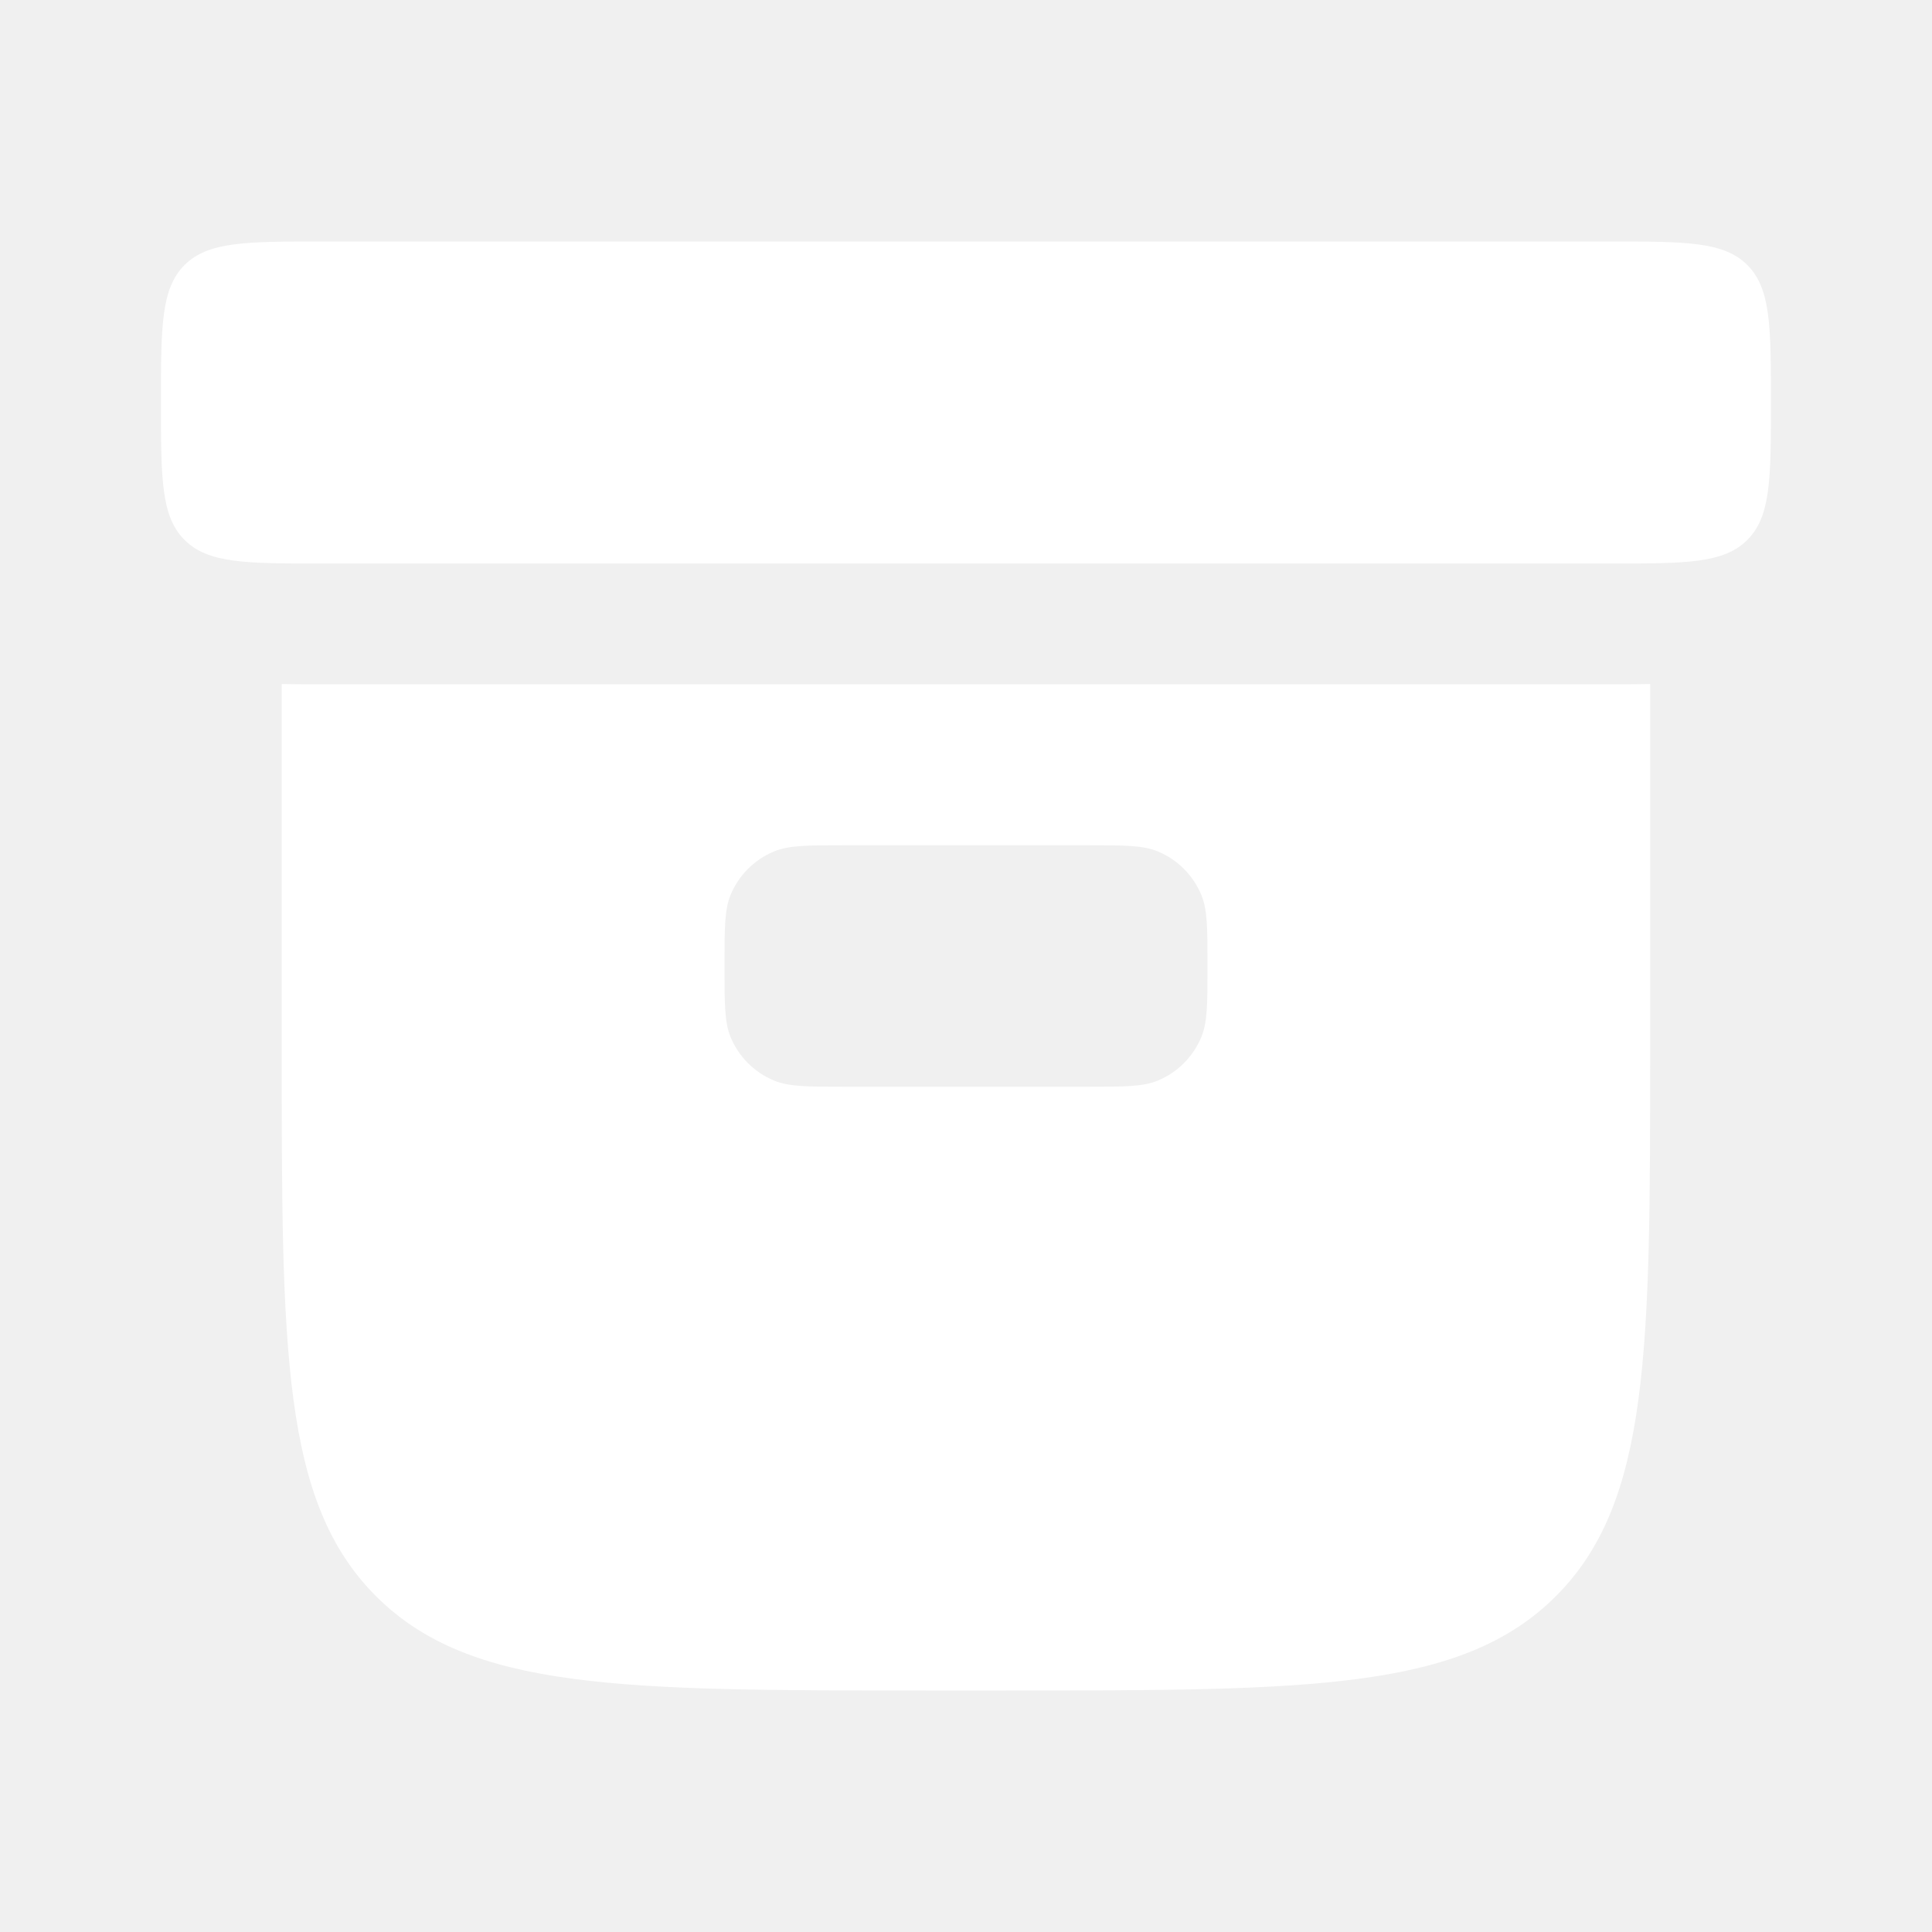
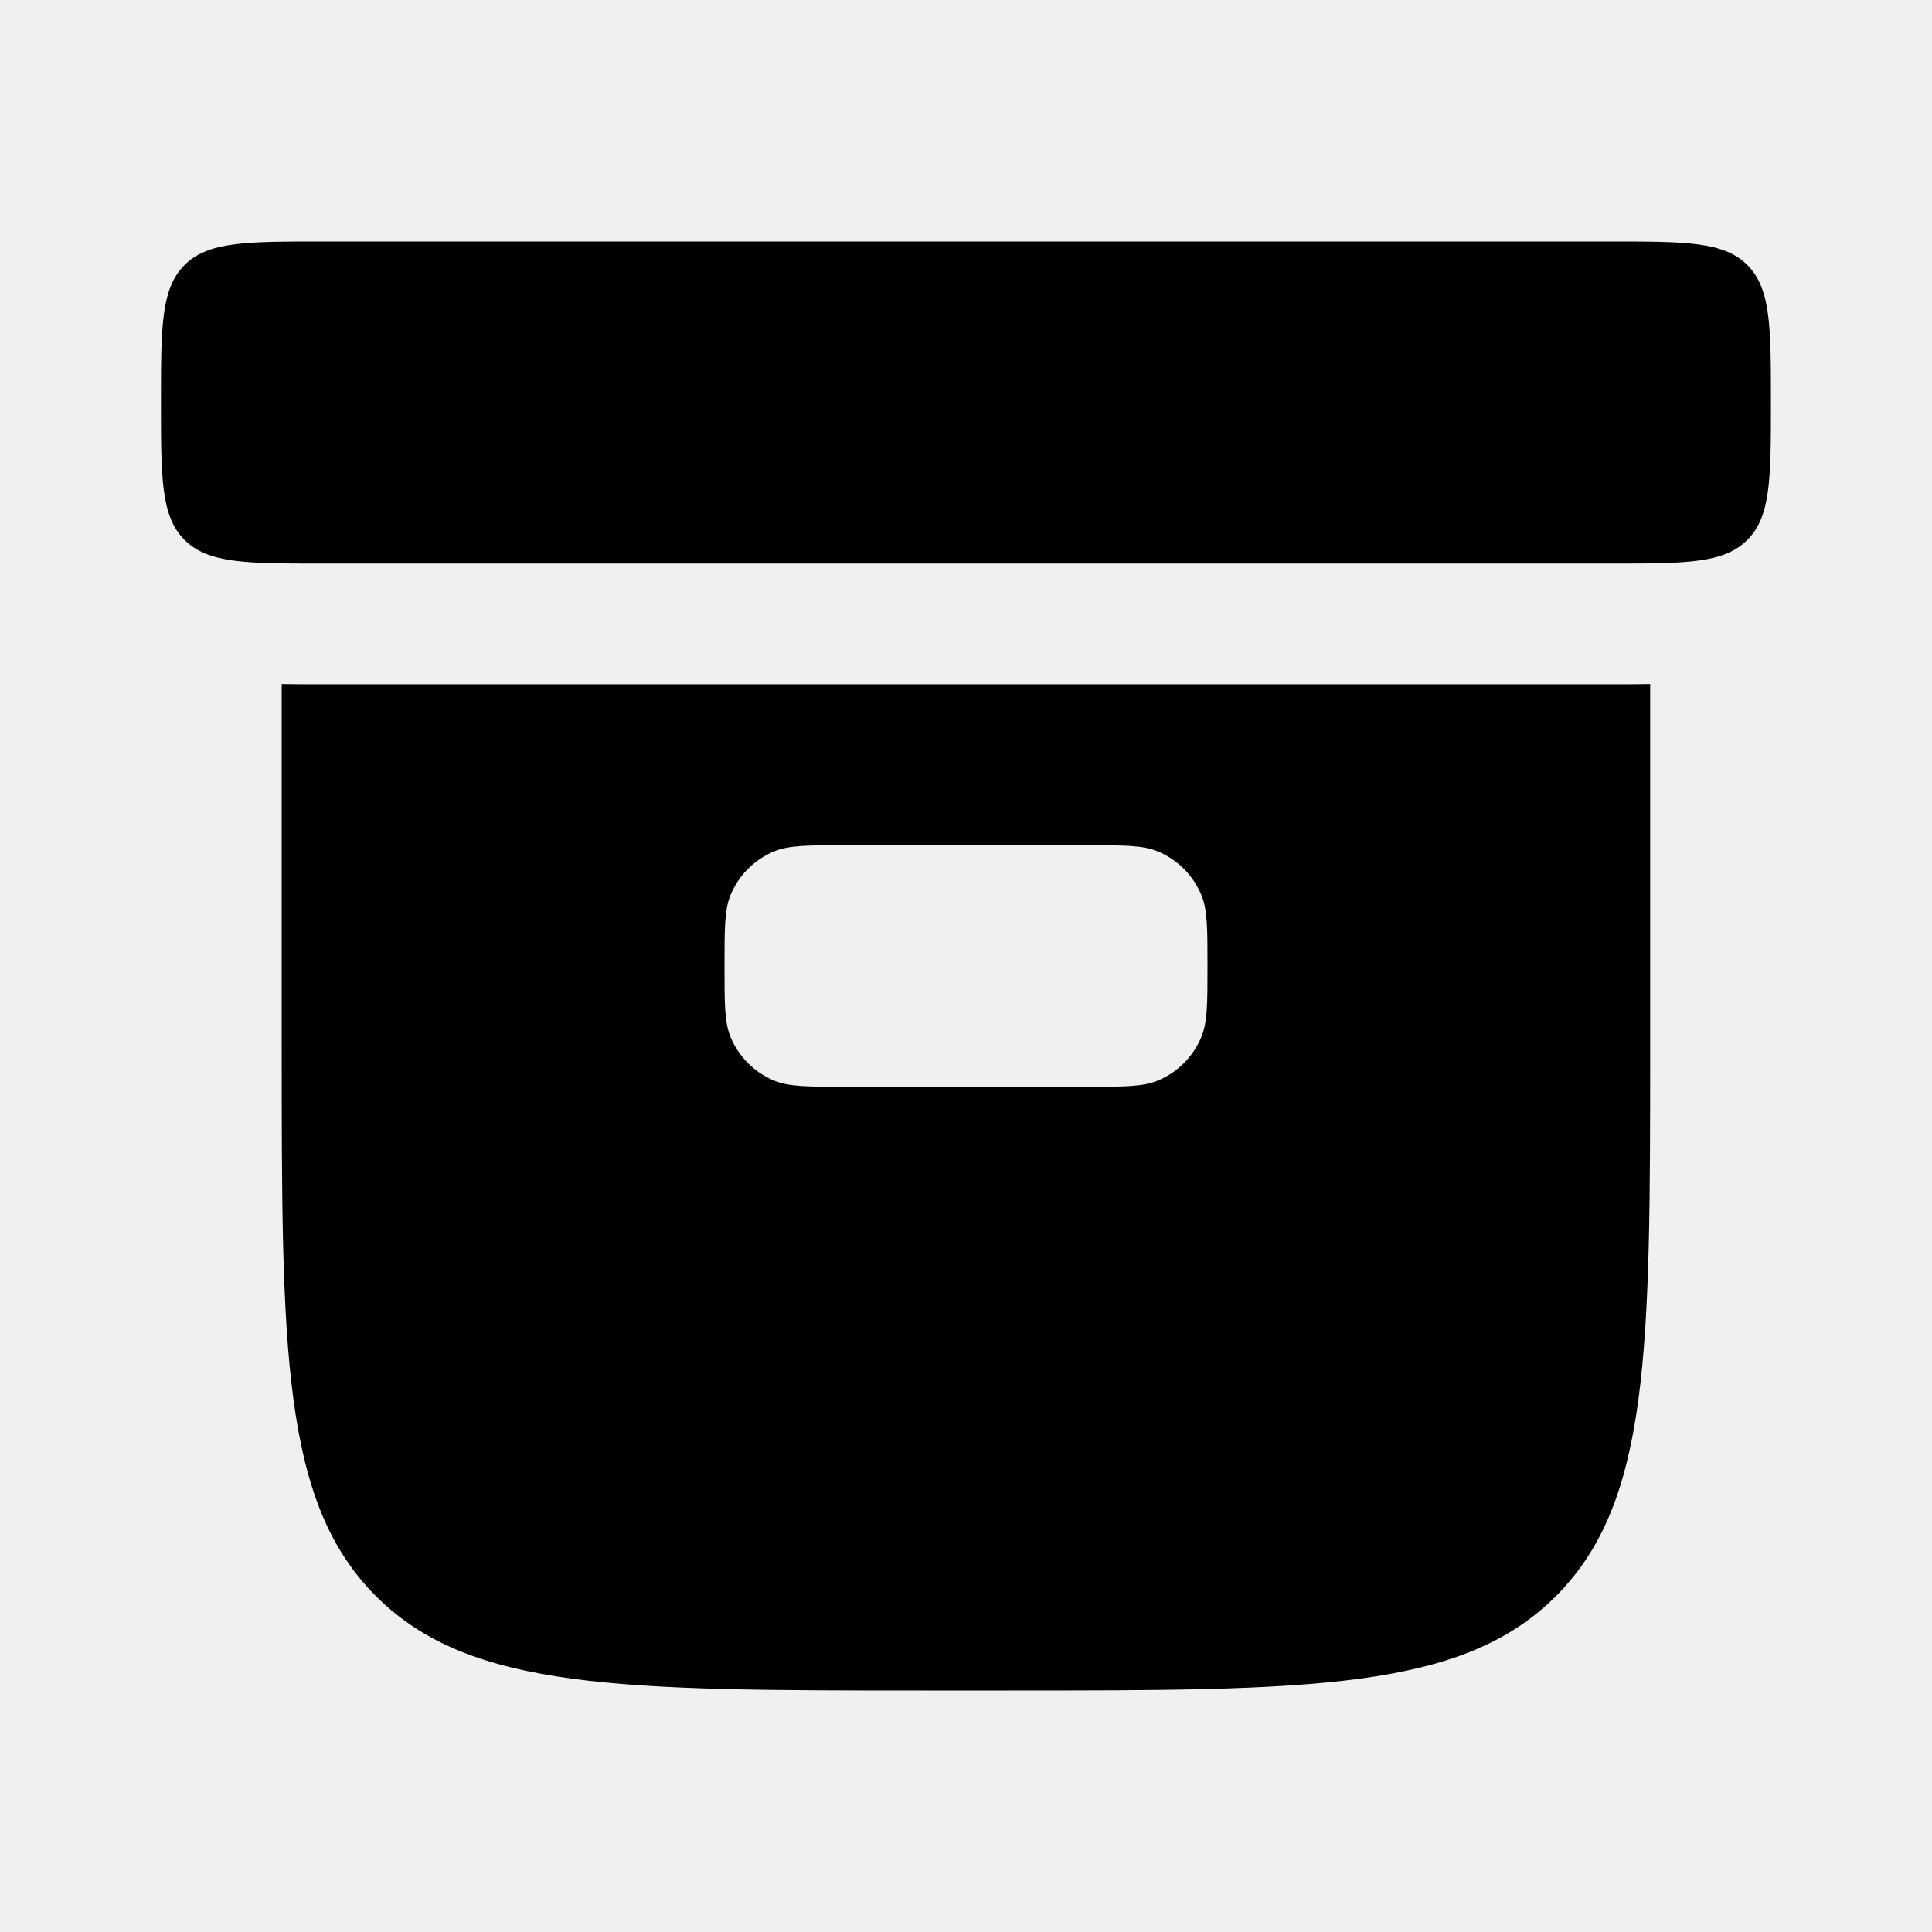
<svg xmlns="http://www.w3.org/2000/svg" width="16" height="16" viewBox="0 0 16 16" fill="none">
-   <path d="M1.333 3.333C1.333 2.705 1.333 2.391 1.528 2.195C1.724 2 2.038 2 2.666 2H13.333C13.961 2 14.276 2 14.471 2.195C14.666 2.391 14.666 2.705 14.666 3.333C14.666 3.962 14.666 4.276 14.471 4.471C14.276 4.667 13.961 4.667 13.333 4.667H2.666C2.038 4.667 1.724 4.667 1.528 4.471C1.333 4.276 1.333 3.962 1.333 3.333Z" fill="white" />
-   <path fill-rule="evenodd" clip-rule="evenodd" d="M13.379 5.667C13.473 5.667 13.57 5.667 13.666 5.665V8.667C13.666 11.181 13.666 12.438 12.885 13.219C12.104 14 10.847 14 8.333 14H7.666C5.152 14 3.895 14 3.114 13.219C2.333 12.438 2.333 11.181 2.333 8.667V5.665C2.43 5.667 2.526 5.667 2.62 5.667H13.379ZM6 8C6 7.689 6 7.534 6.05 7.412C6.118 7.248 6.248 7.118 6.411 7.051C6.534 7 6.689 7 7 7H9C9.31 7 9.466 7 9.588 7.051C9.751 7.118 9.881 7.248 9.949 7.412C10 7.534 10 7.689 10 8C10 8.311 10 8.466 9.949 8.588C9.881 8.752 9.751 8.882 9.588 8.949C9.466 9 9.31 9 9 9H7C6.689 9 6.534 9 6.411 8.949C6.248 8.882 6.118 8.752 6.05 8.588C6 8.466 6 8.311 6 8Z" fill="white" />
+   <path d="M1.333 3.333C1.333 2.705 1.333 2.391 1.528 2.195C1.724 2 2.038 2 2.666 2H13.333C13.961 2 14.276 2 14.471 2.195C14.666 2.391 14.666 2.705 14.666 3.333C14.666 3.962 14.666 4.276 14.471 4.471C14.276 4.667 13.961 4.667 13.333 4.667H2.666C2.038 4.667 1.724 4.667 1.528 4.471C1.333 4.276 1.333 3.962 1.333 3.333Z" fill="currentColor" />
+   <path fill-rule="evenodd" clip-rule="evenodd" d="M13.379 5.667C13.473 5.667 13.57 5.667 13.666 5.665V8.667C13.666 11.181 13.666 12.438 12.885 13.219C12.104 14 10.847 14 8.333 14H7.666C5.152 14 3.895 14 3.114 13.219C2.333 12.438 2.333 11.181 2.333 8.667V5.665C2.43 5.667 2.526 5.667 2.62 5.667H13.379ZM6 8C6 7.689 6 7.534 6.05 7.412C6.118 7.248 6.248 7.118 6.411 7.051C6.534 7 6.689 7 7 7H9C9.31 7 9.466 7 9.588 7.051C9.751 7.118 9.881 7.248 9.949 7.412C10 7.534 10 7.689 10 8C10 8.311 10 8.466 9.949 8.588C9.881 8.752 9.751 8.882 9.588 8.949C9.466 9 9.31 9 9 9H7C6.689 9 6.534 9 6.411 8.949C6.248 8.882 6.118 8.752 6.05 8.588C6 8.466 6 8.311 6 8Z" fill="currentColor" />
</svg>
